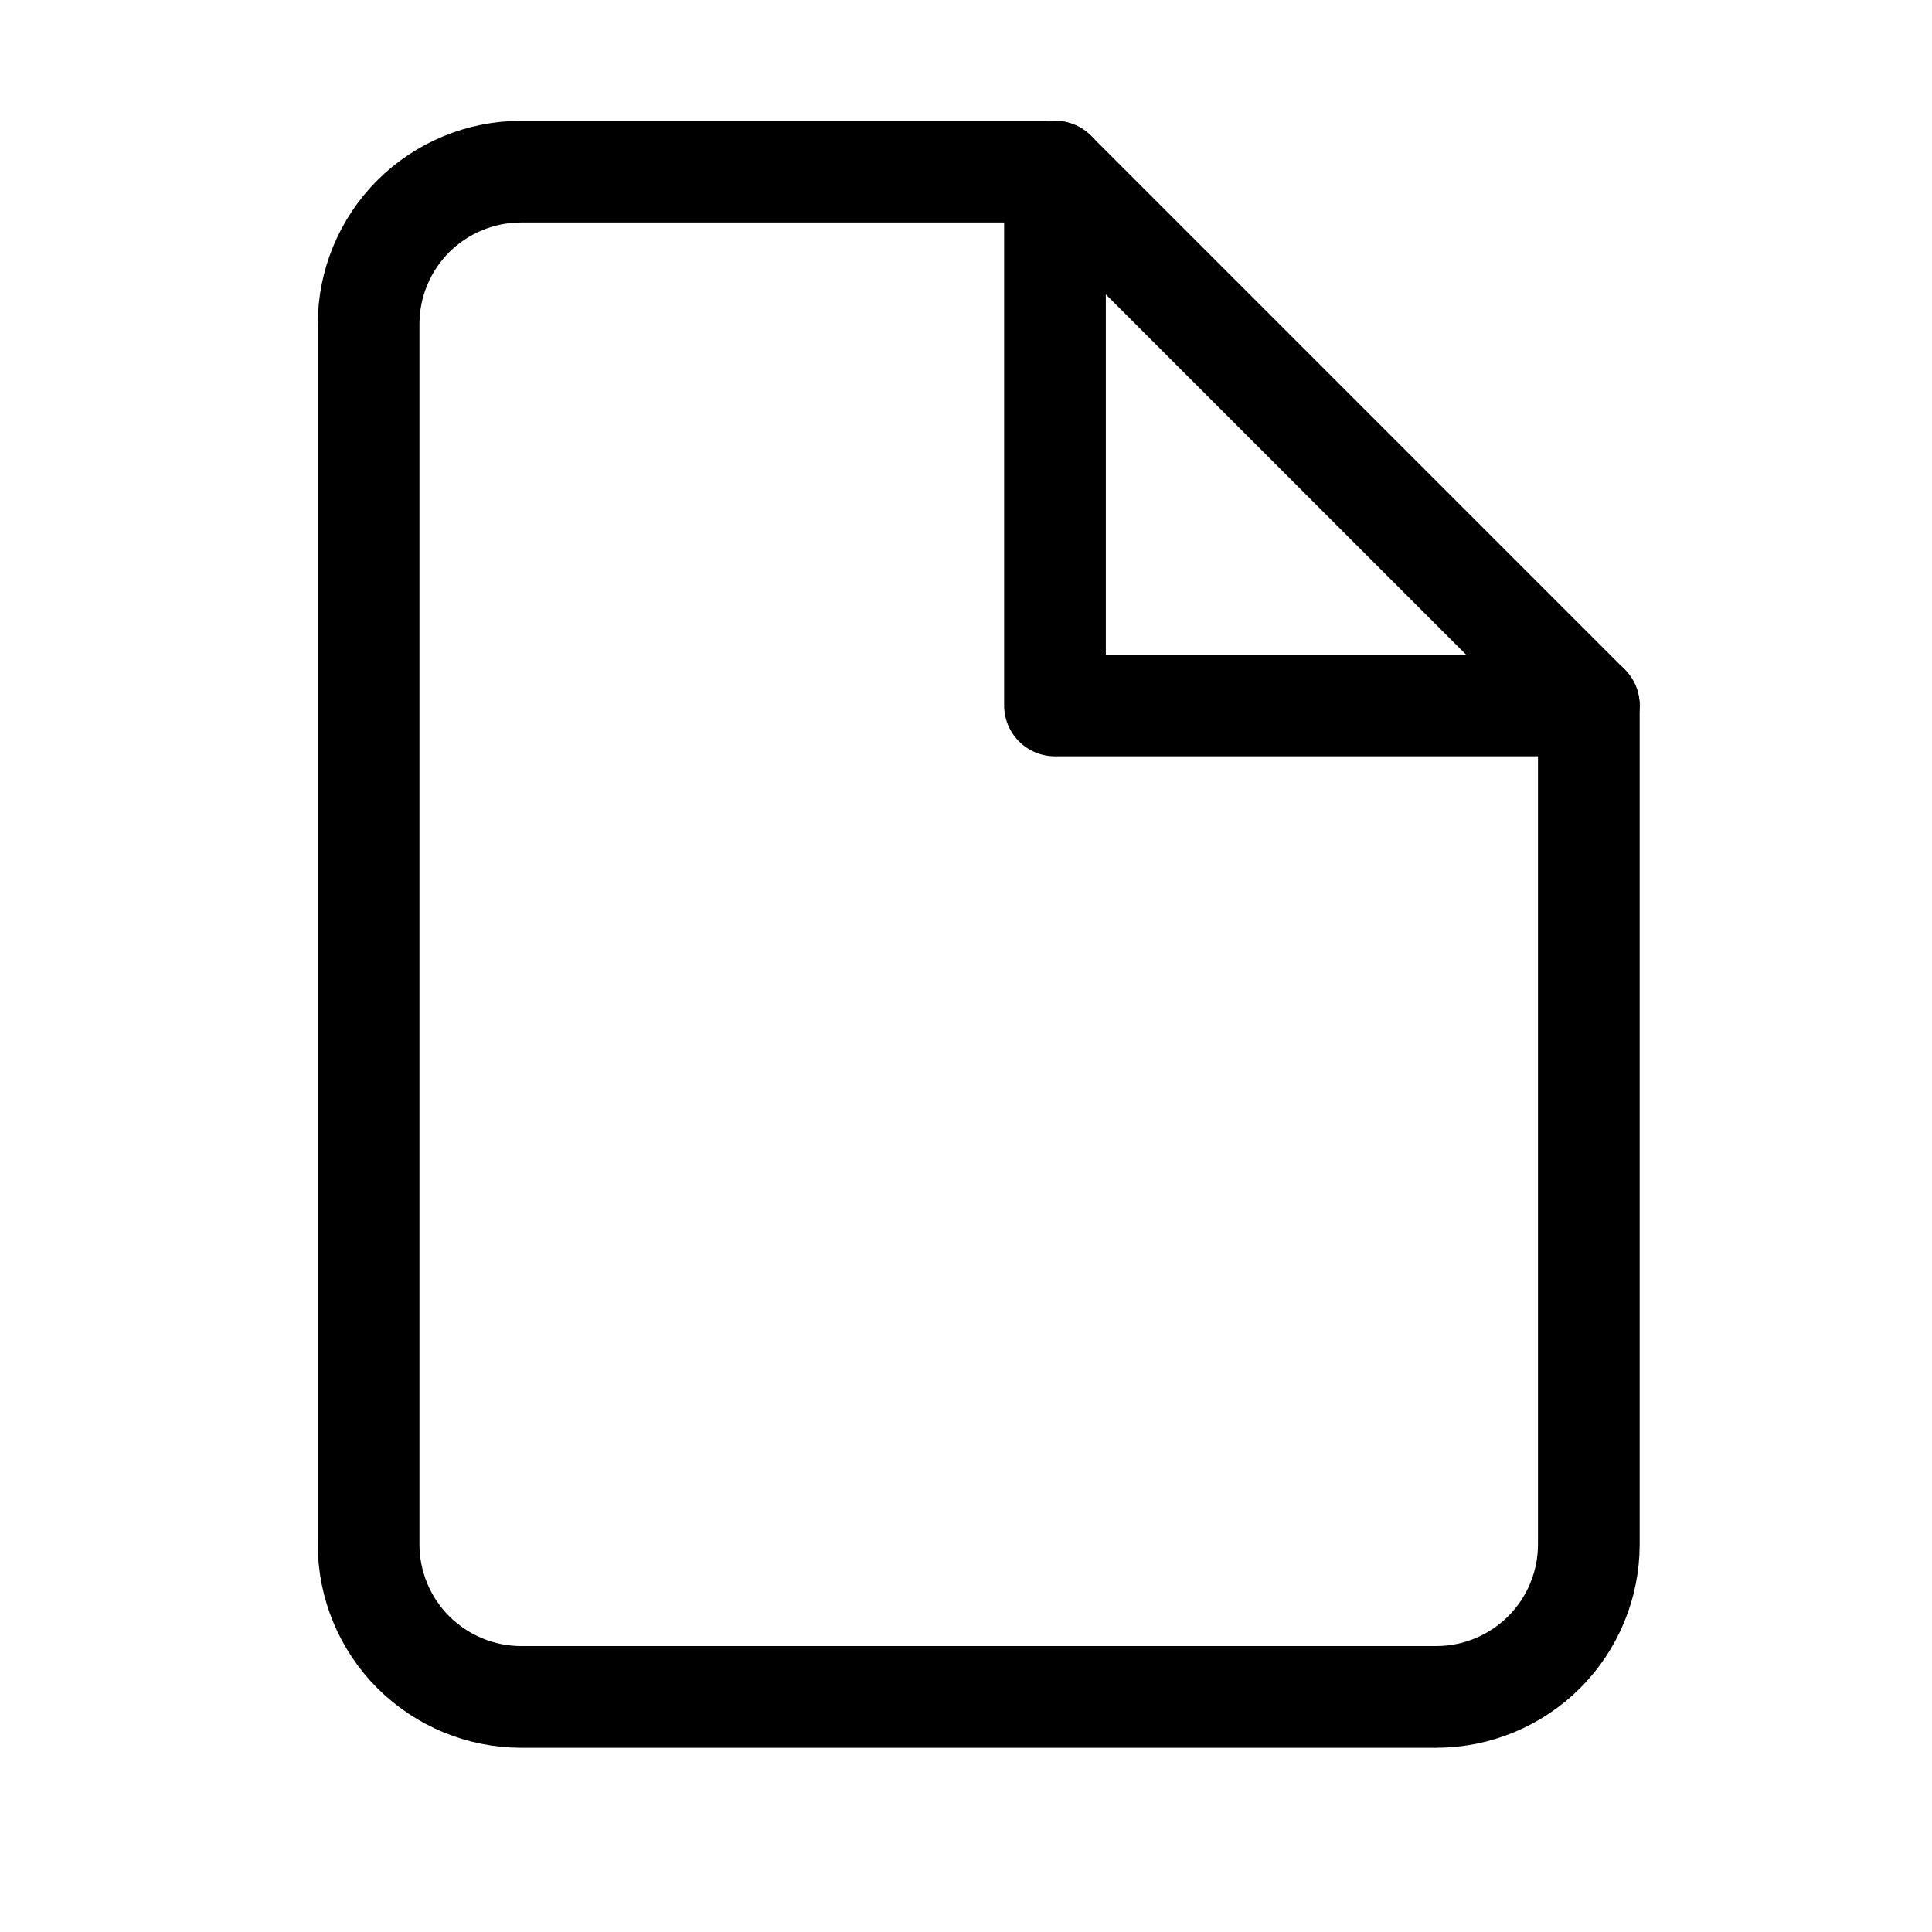
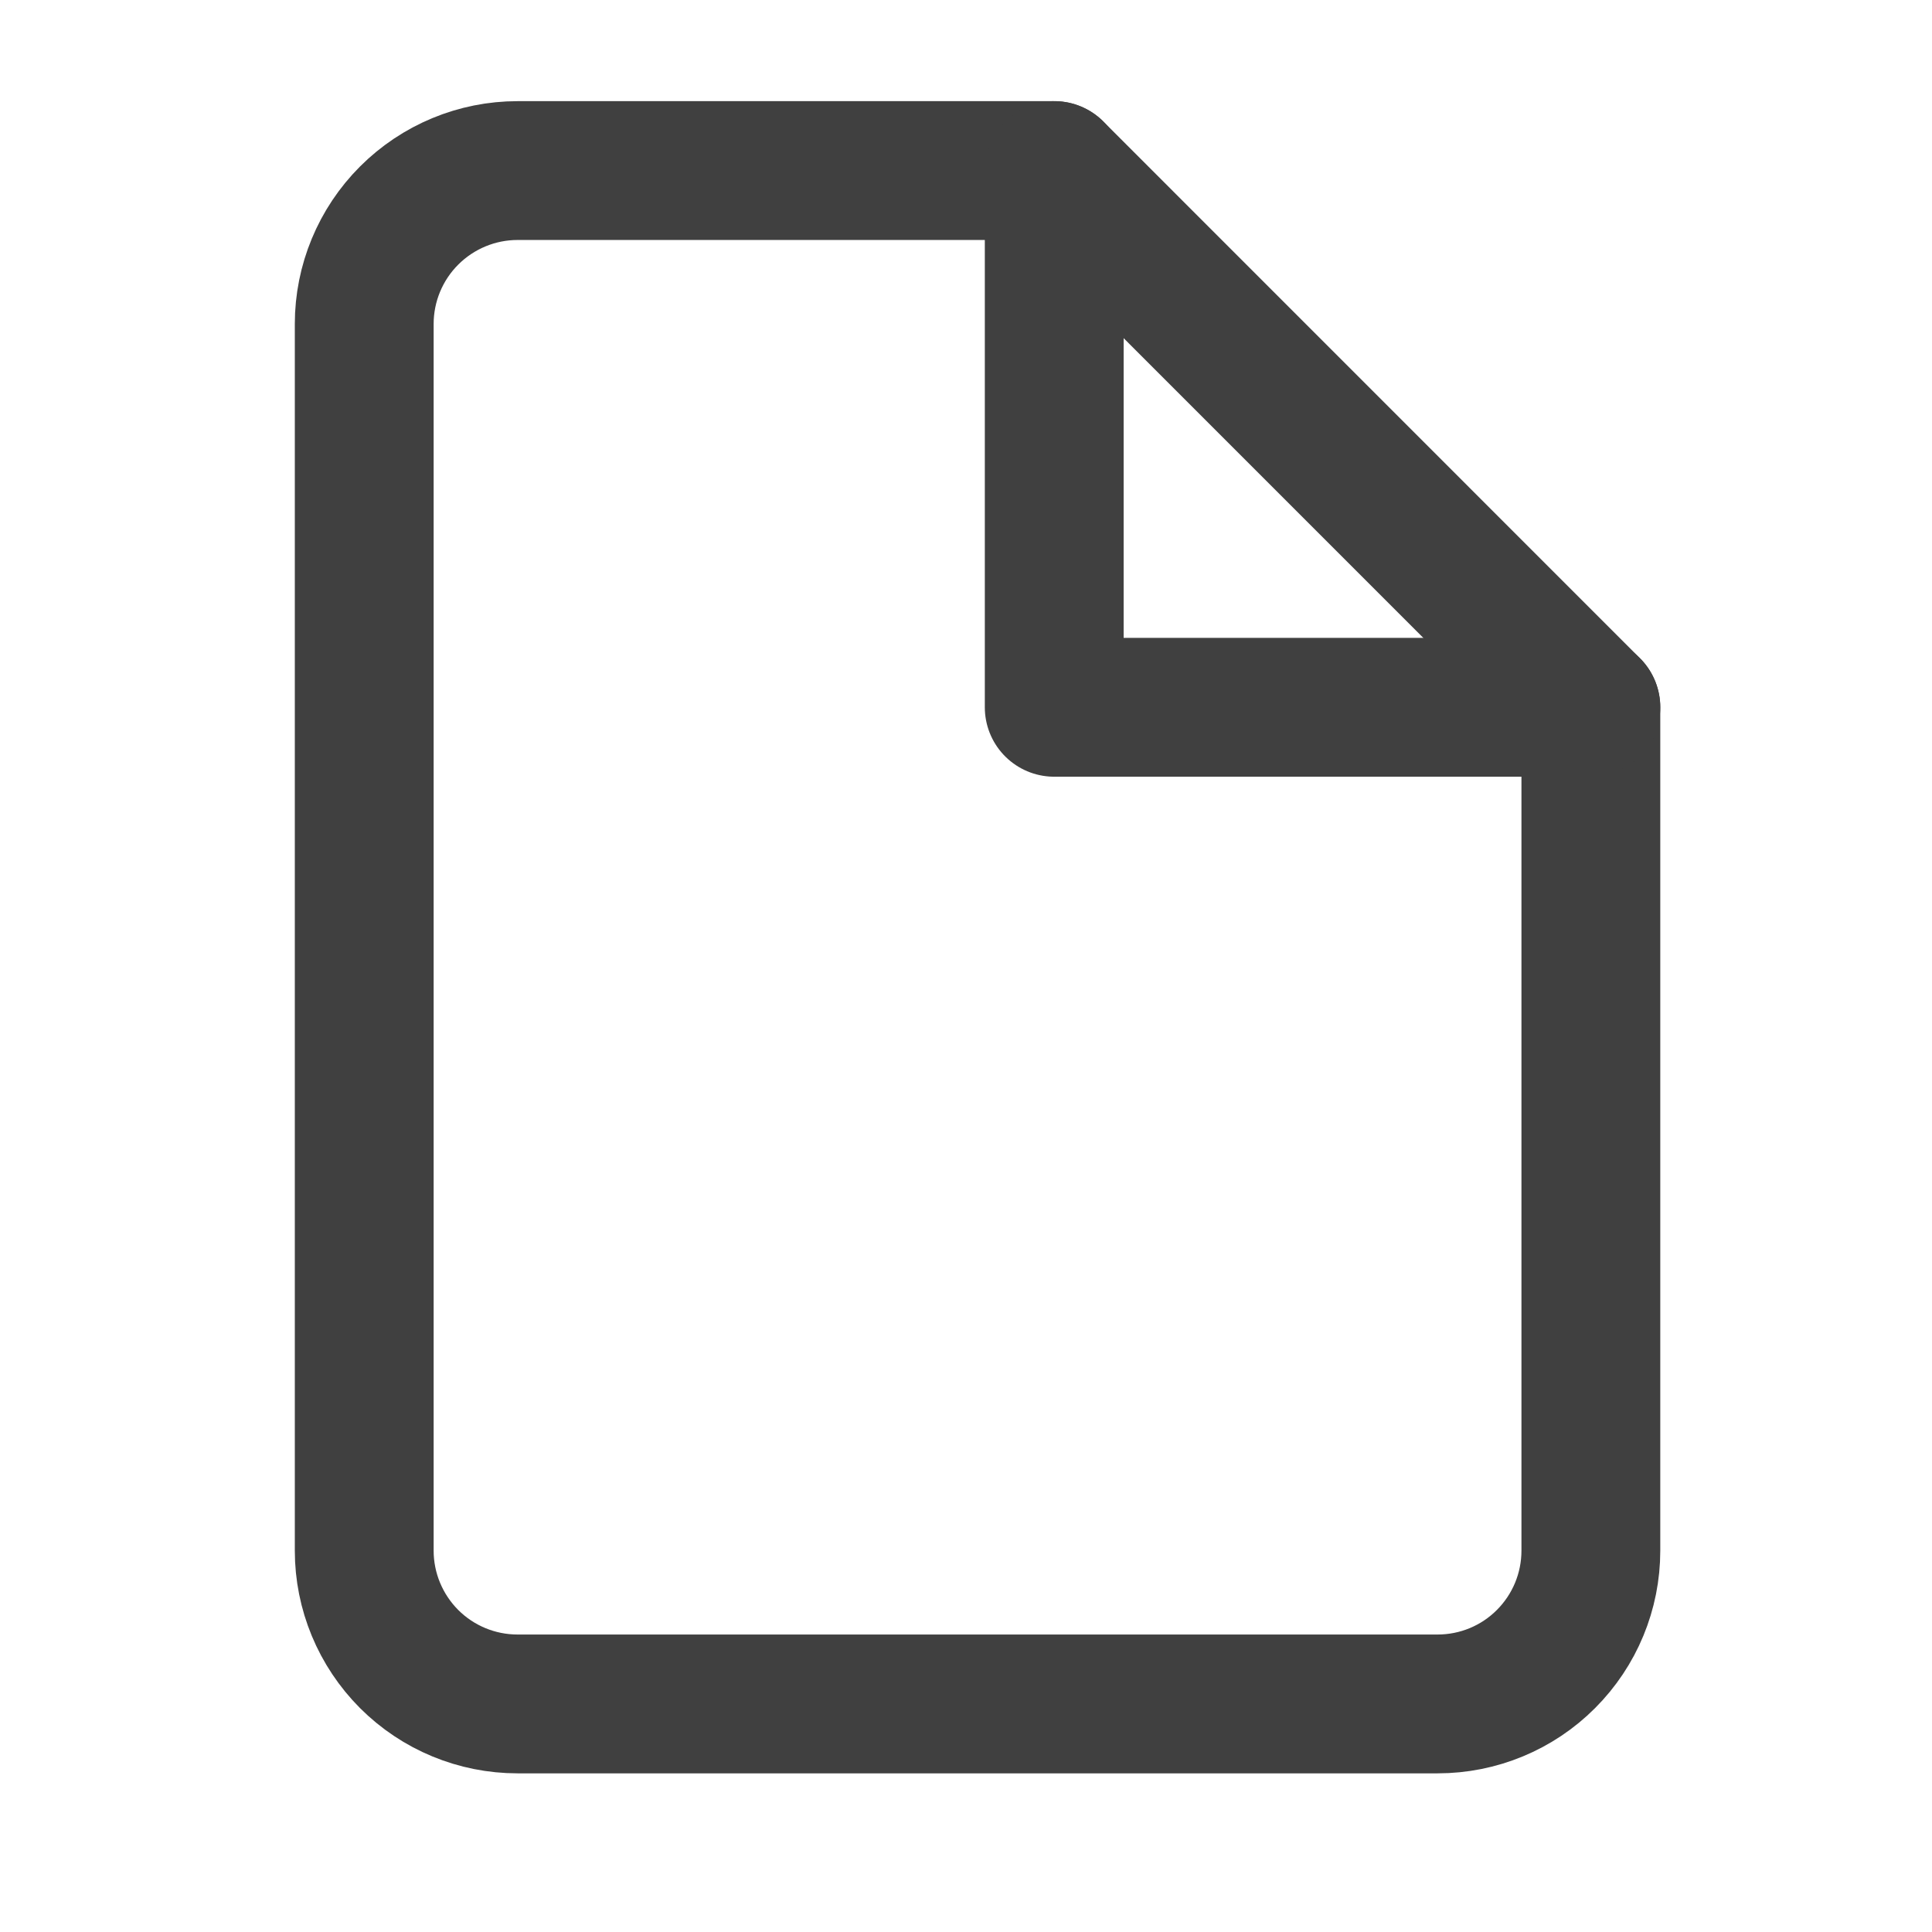
- <svg xmlns="http://www.w3.org/2000/svg" width="19" height="19" viewBox="0 0 19 19" fill="none">
-   <path d="M10.375 1.688H5.125C4.727 1.688 4.346 1.846 4.064 2.127C3.783 2.408 3.625 2.79 3.625 3.188V15.188C3.625 15.585 3.783 15.967 4.064 16.248C4.346 16.529 4.727 16.688 5.125 16.688H14.125C14.523 16.688 14.904 16.529 15.186 16.248C15.467 15.967 15.625 15.585 15.625 15.188V6.938L10.375 1.688Z" stroke="black" stroke-linecap="round" stroke-linejoin="round" />
-   <path d="M10.375 1.688V6.938H15.625" stroke="black" stroke-linecap="round" stroke-linejoin="round" />
+ <svg xmlns="http://www.w3.org/2000/svg" width="18" height="18" viewBox="0 0 21 21" fill="none">
+   <path d="M11.459 1.854H5.626C5.184 1.854 4.76 2.03 4.447 2.343C4.135 2.655 3.959 3.079 3.959 3.521V16.855C3.959 17.297 4.135 17.72 4.447 18.033C4.76 18.346 5.184 18.521 5.626 18.521H15.626C16.068 18.521 16.492 18.346 16.804 18.033C17.117 17.72 17.292 17.297 17.292 16.855V7.688L11.459 1.854Z" stroke="#404040" stroke-width="1.509" stroke-linecap="round" stroke-linejoin="round" />
+   <path d="M11.459 1.854V7.688H17.292" stroke="#404040" stroke-width="1.509" stroke-linecap="round" stroke-linejoin="round" />
</svg>
